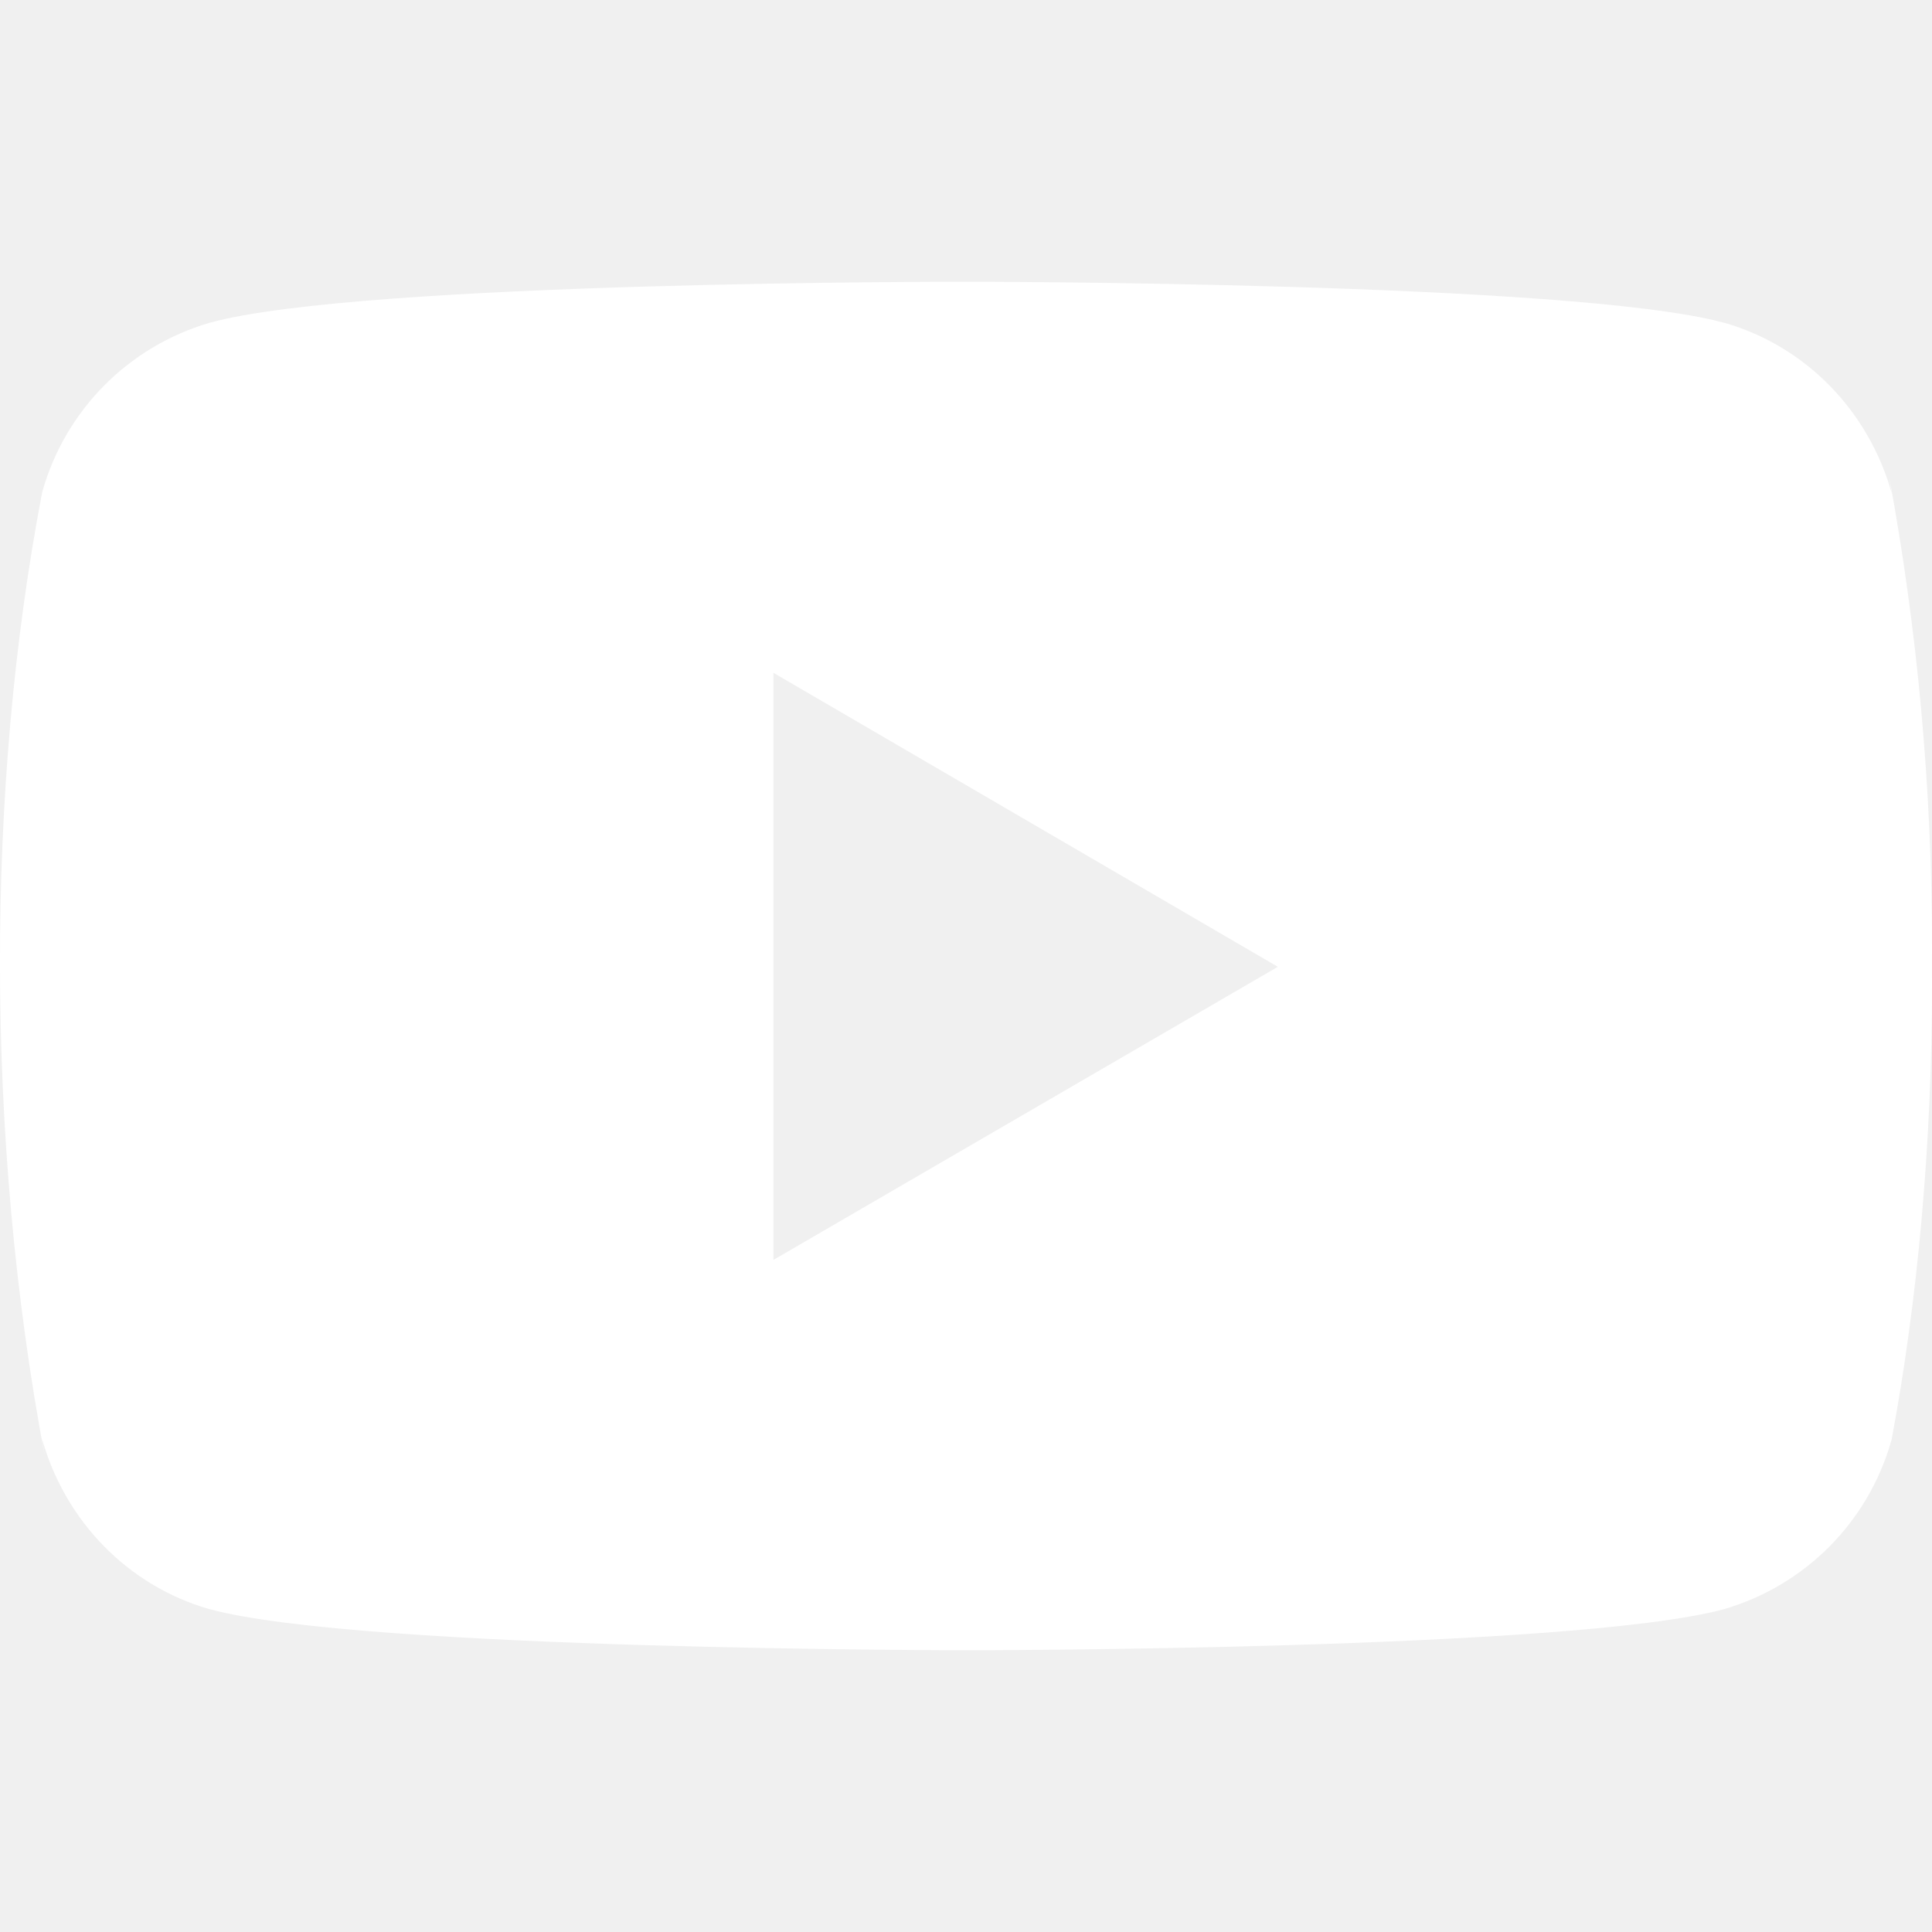
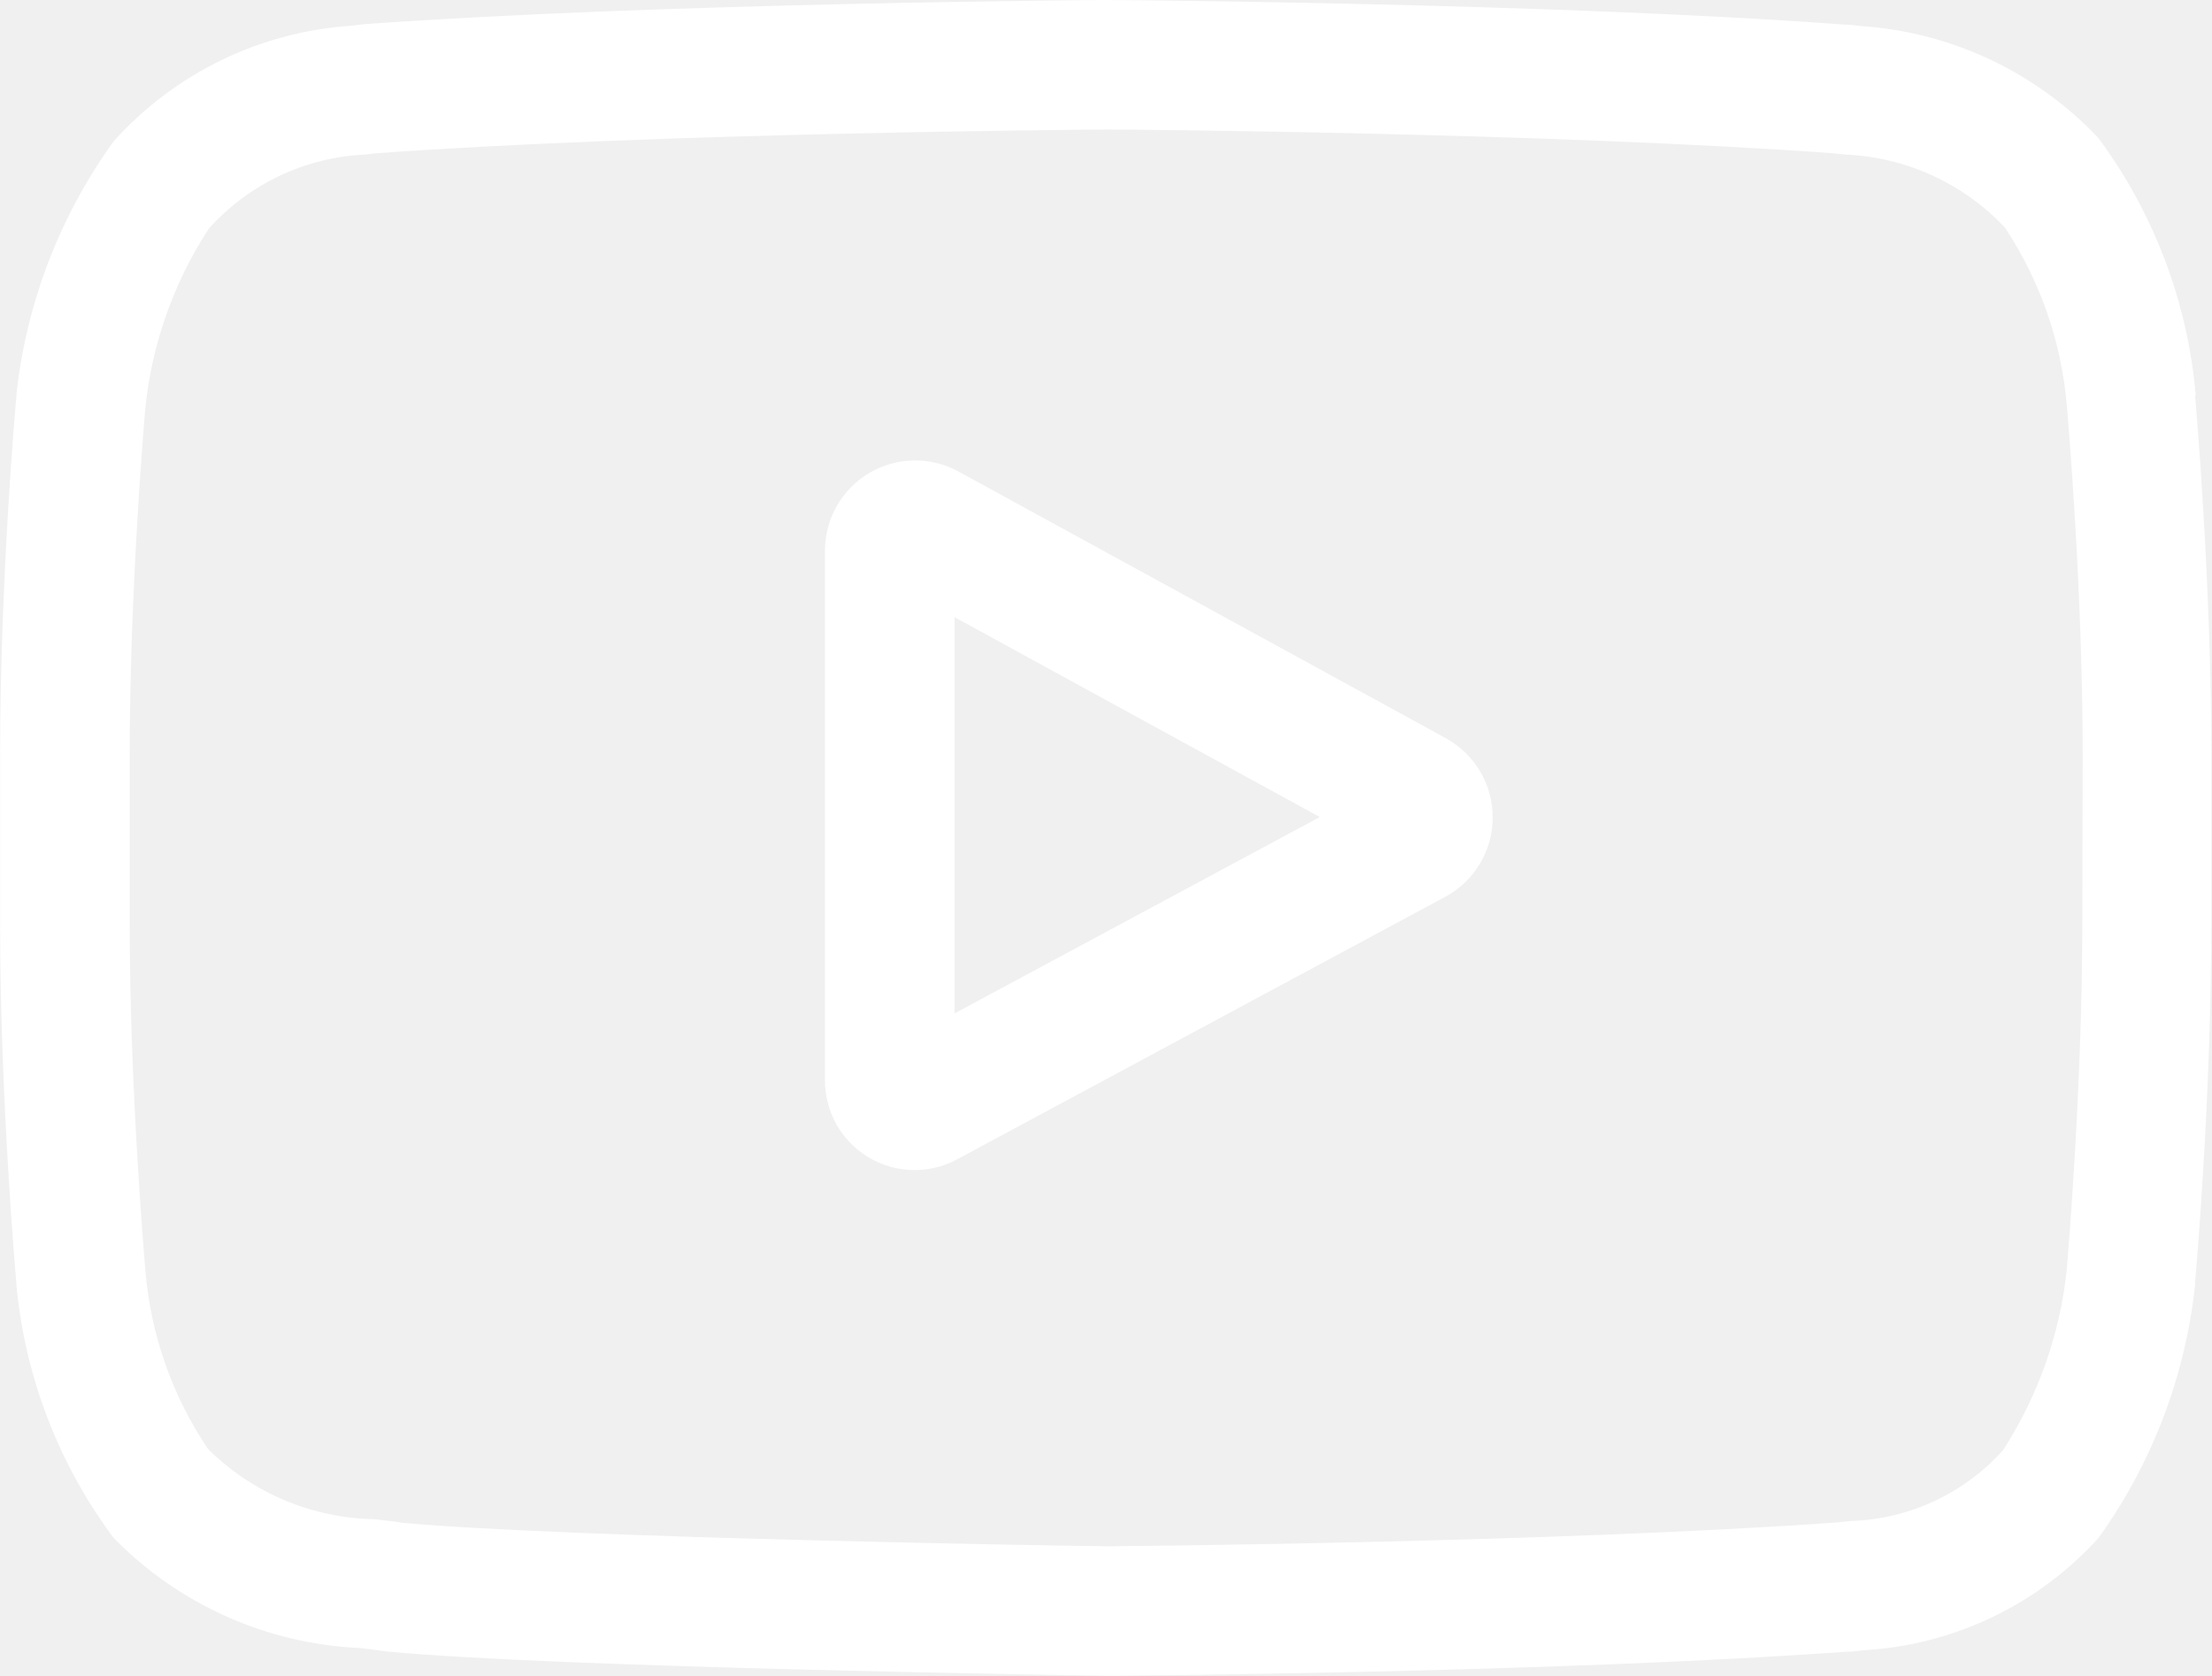
- <svg xmlns="http://www.w3.org/2000/svg" id="Bold" fill="#fff" enable-background="new 0 0 24 24" height="512" viewBox="0 0 24 24" width="512">
-   <path d="m23.469 5.929.03.196c-.29-1.029-1.073-1.823-2.068-2.112l-.021-.005c-1.871-.508-9.4-.508-9.4-.508s-7.51-.01-9.4.508c-1.014.294-1.798 1.088-2.083 2.096l-.005.021c-.699 3.651-.704 8.038.031 11.947l-.031-.198c.29 1.029 1.073 1.823 2.068 2.112l.021.005c1.869.509 9.4.509 9.4.509s7.509 0 9.4-.509c1.015-.294 1.799-1.088 2.084-2.096l.005-.021c.318-1.698.5-3.652.5-5.648 0-.073 0-.147-.001-.221.001-.068.001-.149.001-.23 0-1.997-.182-3.951-.531-5.846zm-13.861 9.722v-7.293l6.266 3.652z" />
+ <svg xmlns="http://www.w3.org/2000/svg" width="22.07" height="16.716" viewBox="0 0 22.07 16.716">
+   <g id="_018-youtube" data-name="018-youtube" transform="translate(0.001 0)">
+     <path id="Path_7" data-name="Path 7" d="M197.147,109.3l-4.876-2.668a.9.9,0,0,0-1.325.786v5.29a.894.894,0,0,0,1.32.789l4.876-2.622a.9.9,0,0,0,.006-1.574Zm-4.908,2.742v-3.953l3.644,1.994Zm0,0" transform="translate(-182.716 -101.932)" fill="#fff" />
+     <path id="Path_8" data-name="Path 8" d="M21.906,3.945v-.01a5.047,5.047,0,0,0-.973-2.561A3.591,3.591,0,0,0,18.554.259l-.11-.013-.039,0C15.488.029,11.082,0,11.038,0H11.03c-.044,0-4.45.029-7.394.241L3.6.245l-.1.012a3.5,3.5,0,0,0-2.365,1.15A5.289,5.289,0,0,0,.164,3.923l0,.023C.155,4.019,0,5.779,0,7.545V9.2c0,1.767.156,3.526.162,3.6v.011a5,5,0,0,0,.969,2.53,3.665,3.665,0,0,0,2.458,1.1c.09.01.167.019.22.028l.051.007c1.685.16,6.966.239,7.19.242h.013c.044,0,4.45-.029,7.368-.241l.039,0,.124-.014a3.42,3.42,0,0,0,2.344-1.122A5.289,5.289,0,0,0,21.9,12.82l0-.023c.007-.074.162-1.834.162-3.6V7.545c0-1.767-.156-3.526-.162-3.6ZM20.775,9.2c0,1.635-.143,3.319-.156,3.474a4.106,4.106,0,0,1-.634,1.792,2.127,2.127,0,0,1-1.526.708l-.138.015c-2.822.2-7.062.235-7.257.237-.219,0-5.424-.083-7.057-.235-.084-.014-.174-.024-.269-.035a2.418,2.418,0,0,1-1.654-.691l-.012-.013a3.725,3.725,0,0,1-.622-1.774c-.01-.117-.157-1.821-.157-3.479V7.545c0-1.633.142-3.315.156-3.473A4.022,4.022,0,0,1,2.083,2.28a2.231,2.231,0,0,1,1.559-.738l.105-.013c2.863-.205,7.133-.236,7.287-.237s4.422.032,7.26.237l.114.013a2.316,2.316,0,0,1,1.584.717L20,2.266a3.785,3.785,0,0,1,.622,1.8c.01.11.157,1.818.157,3.479Zm0,0" transform="translate(0 0)" fill="#fff" />
+   </g>
</svg>
